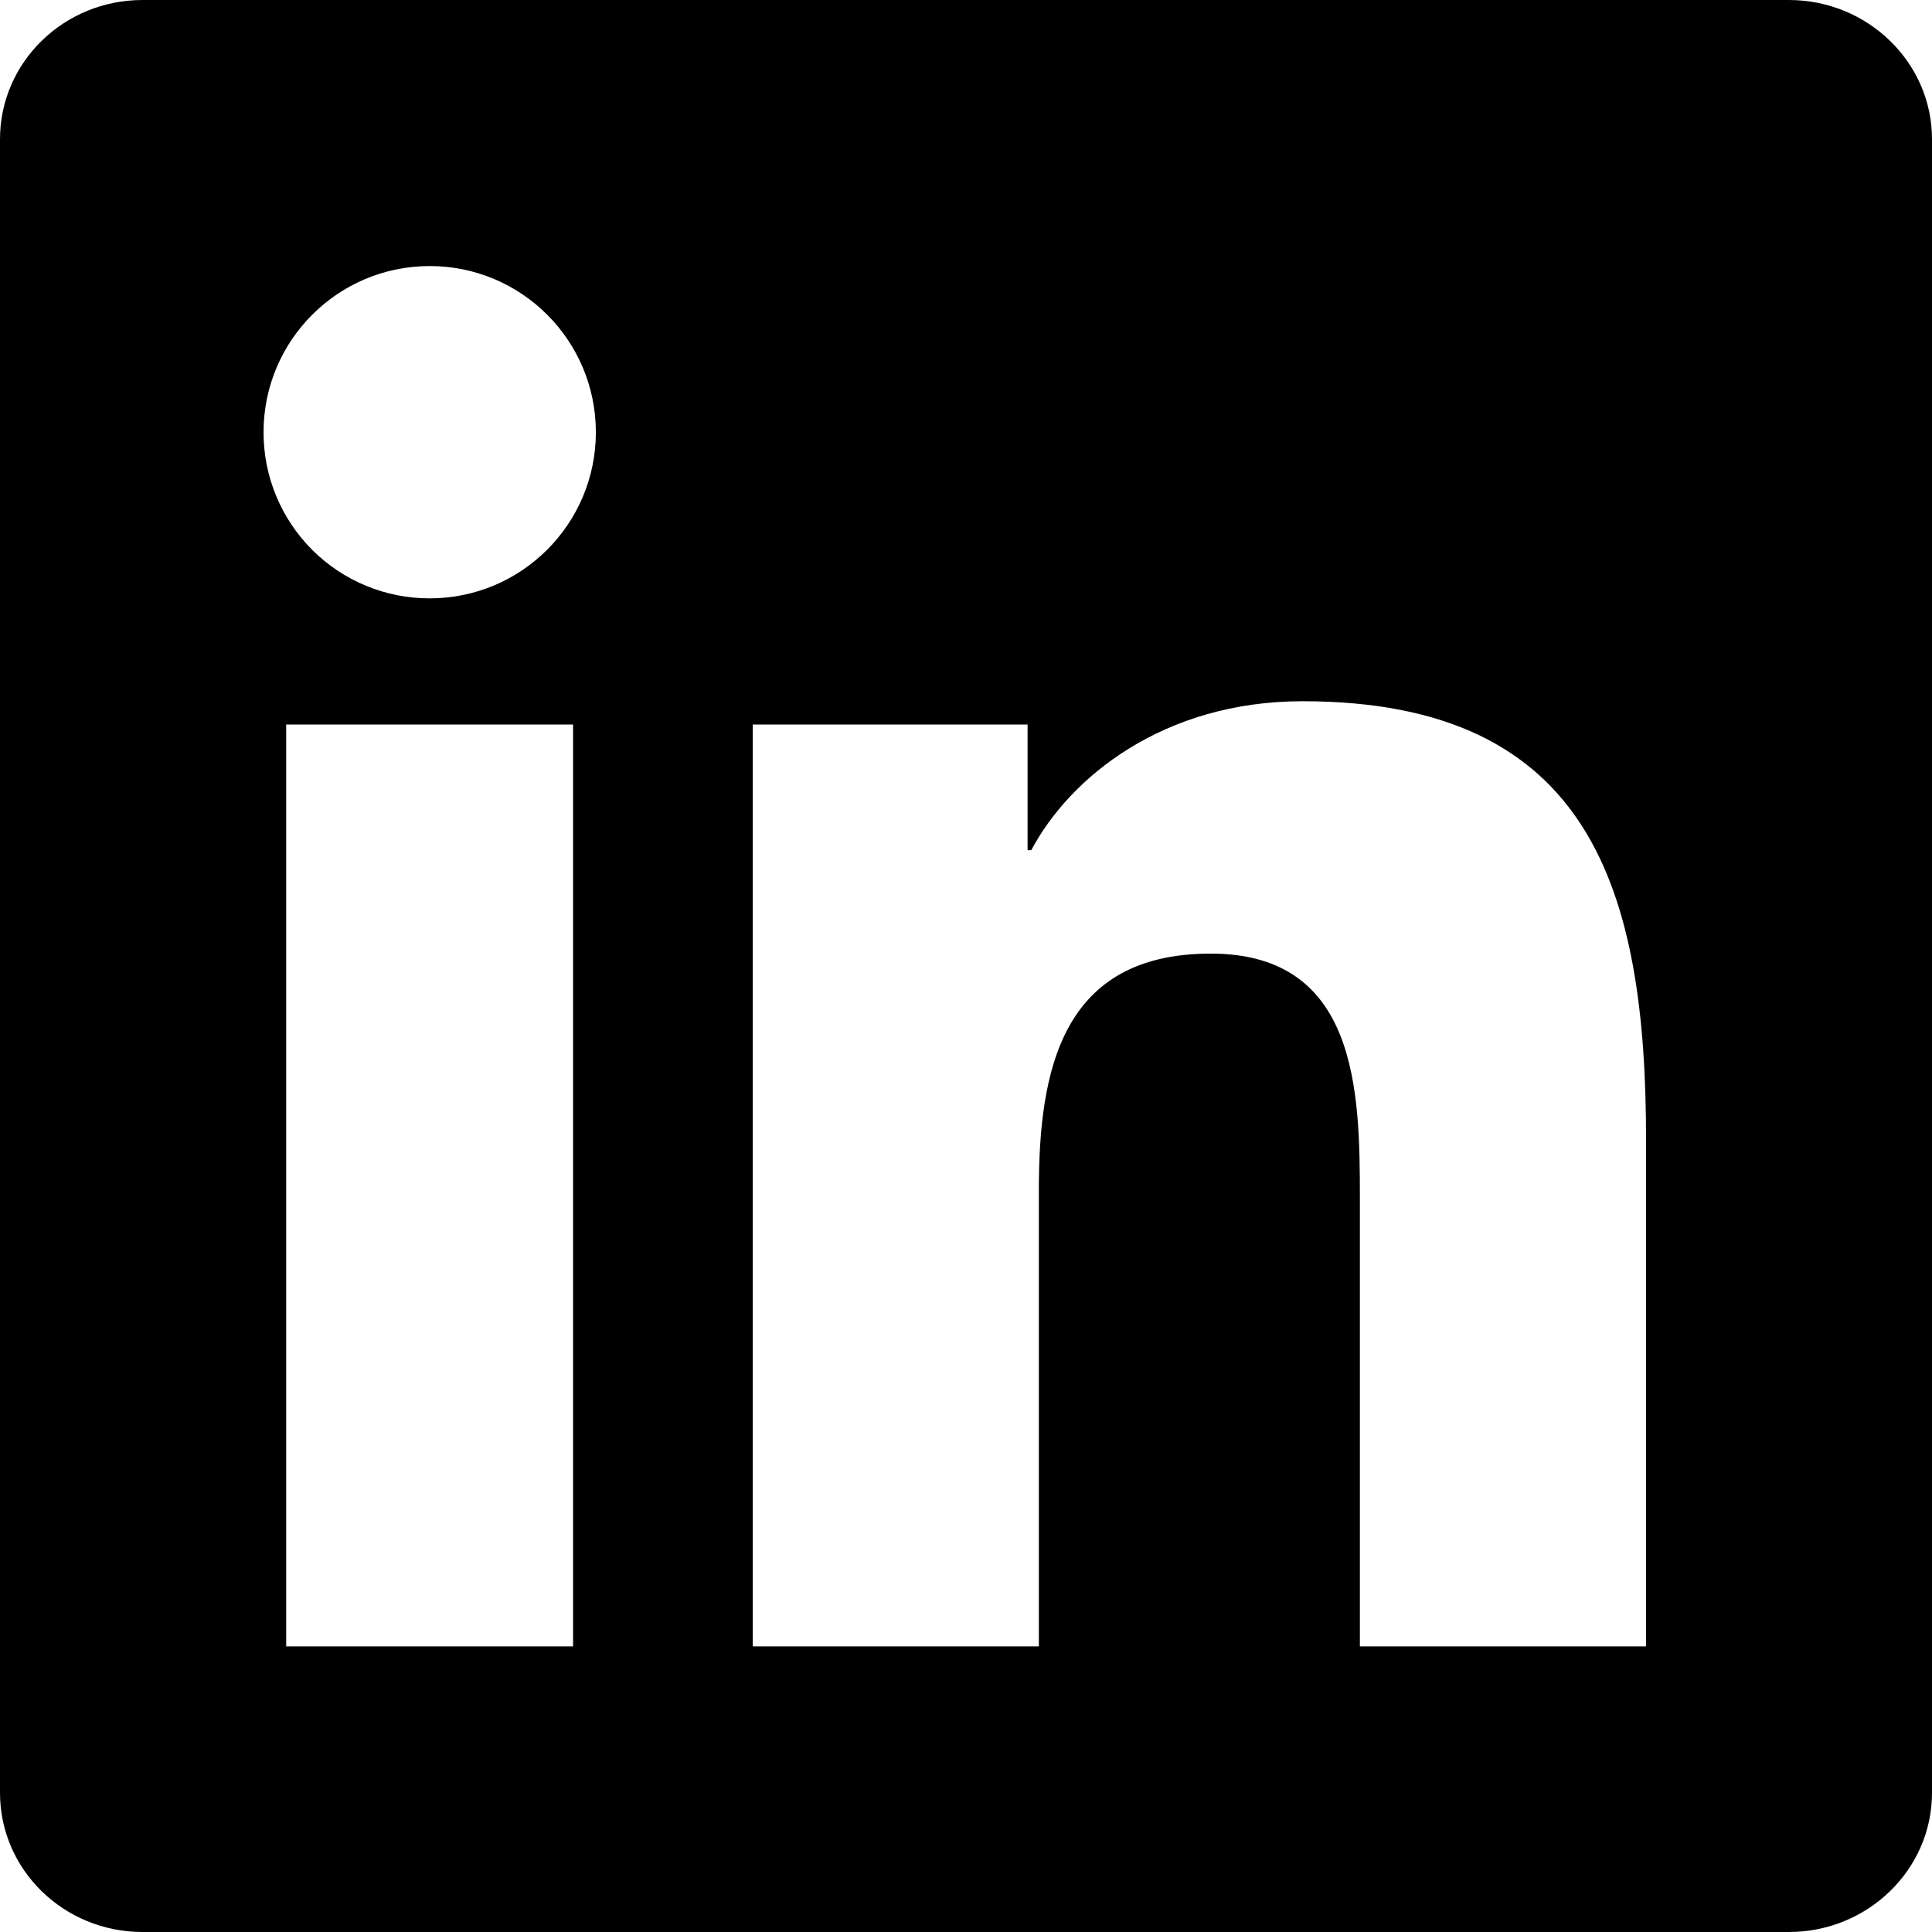
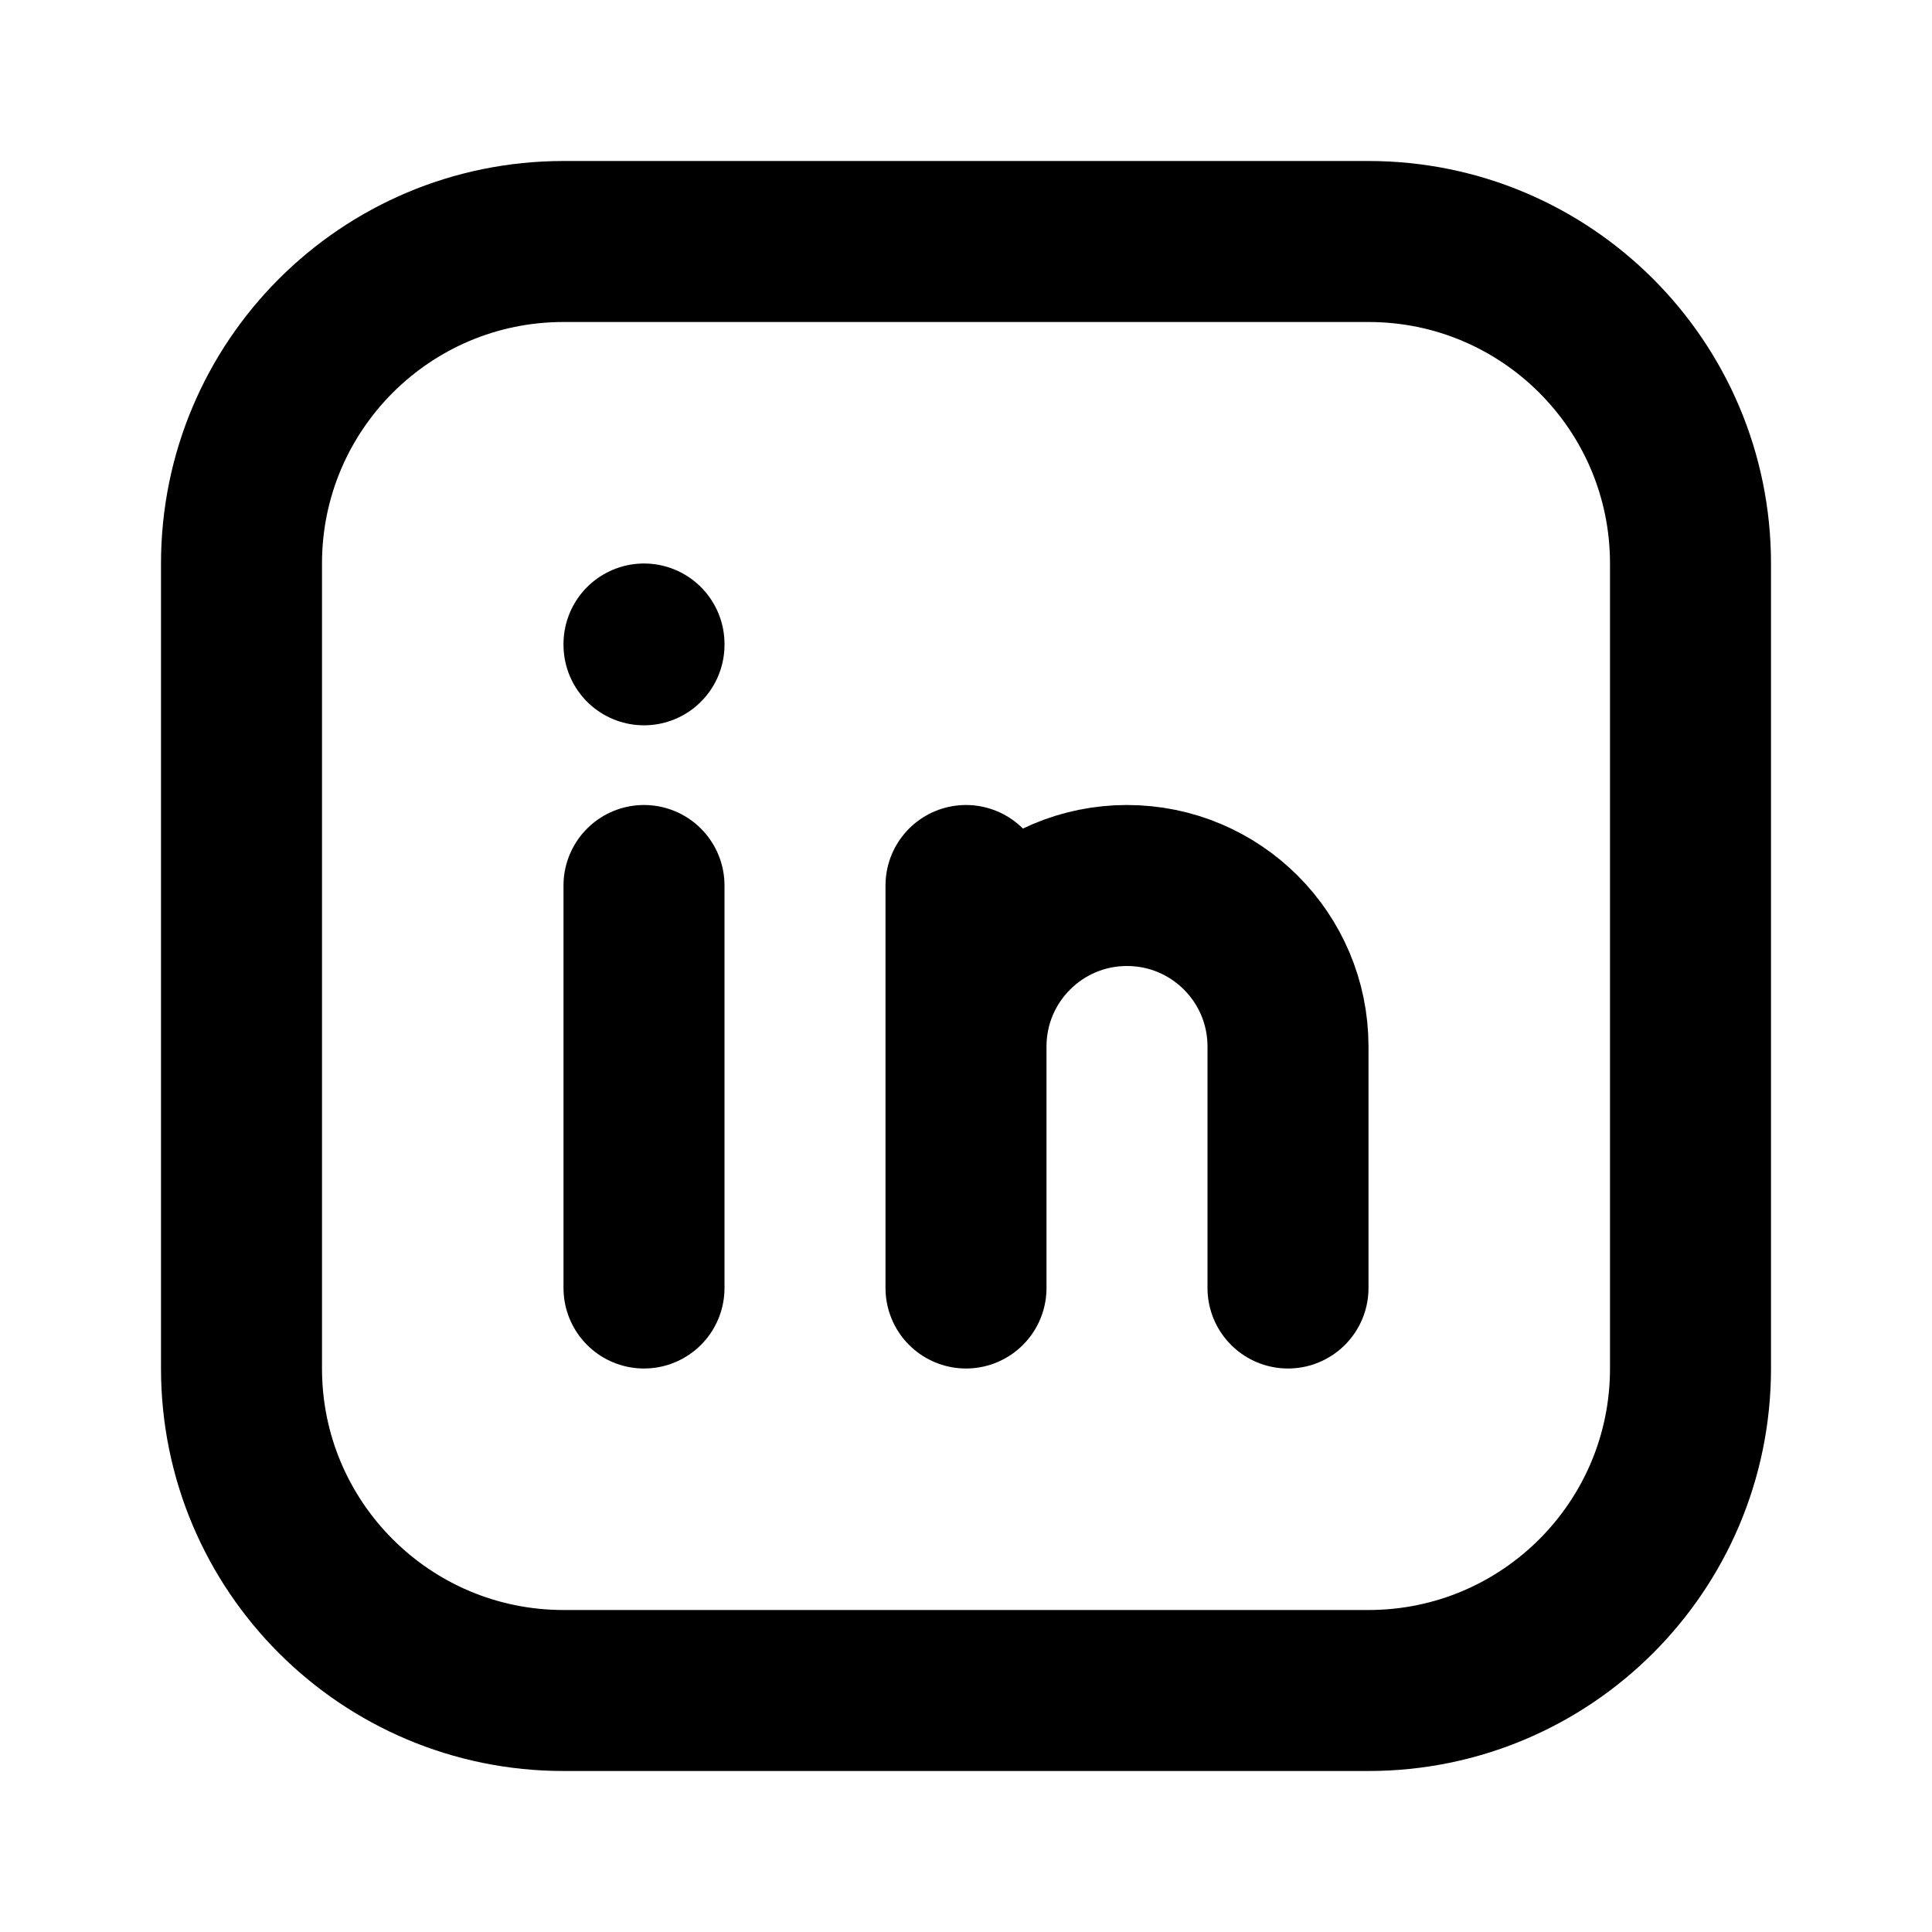
<svg xmlns="http://www.w3.org/2000/svg" width="24" height="24" viewBox="0 0 24 24">
-   <path fill="currentColor" d="M20.447 20.452h-3.554v-5.569c0-1.328-.027-3.037-1.852-3.037c-1.853 0-2.136 1.445-2.136 2.939v5.667H9.351V9h3.414v1.561h.046c.477-.9 1.637-1.85 3.37-1.85c3.601 0 4.267 2.37 4.267 5.455v6.286zM5.337 7.433a2.06 2.06 0 0 1-2.063-2.065a2.064 2.064 0 1 1 2.063 2.065m1.782 13.019H3.555V9h3.564zM22.225 0H1.771C.792 0 0 .774 0 1.729v20.542C0 23.227.792 24 1.771 24h20.451C23.2 24 24 23.227 24 22.271V1.729C24 .774 23.2 0 22.222 0z" />
+   <g fill="none" stroke="currentColor" stroke-linecap="round" stroke-linejoin="round" stroke-width="2">
+     <path d="M8 11v5m0-8v.01M12 16v-5m4 5v-3a2 2 0 1 0-4 0" />
+     <path d="M3 7a4 4 0 0 1 4-4h10a4 4 0 0 1 4 4v10a4 4 0 0 1-4 4H7a4 4 0 0 1-4-4z" />
+   </g>
</svg>
